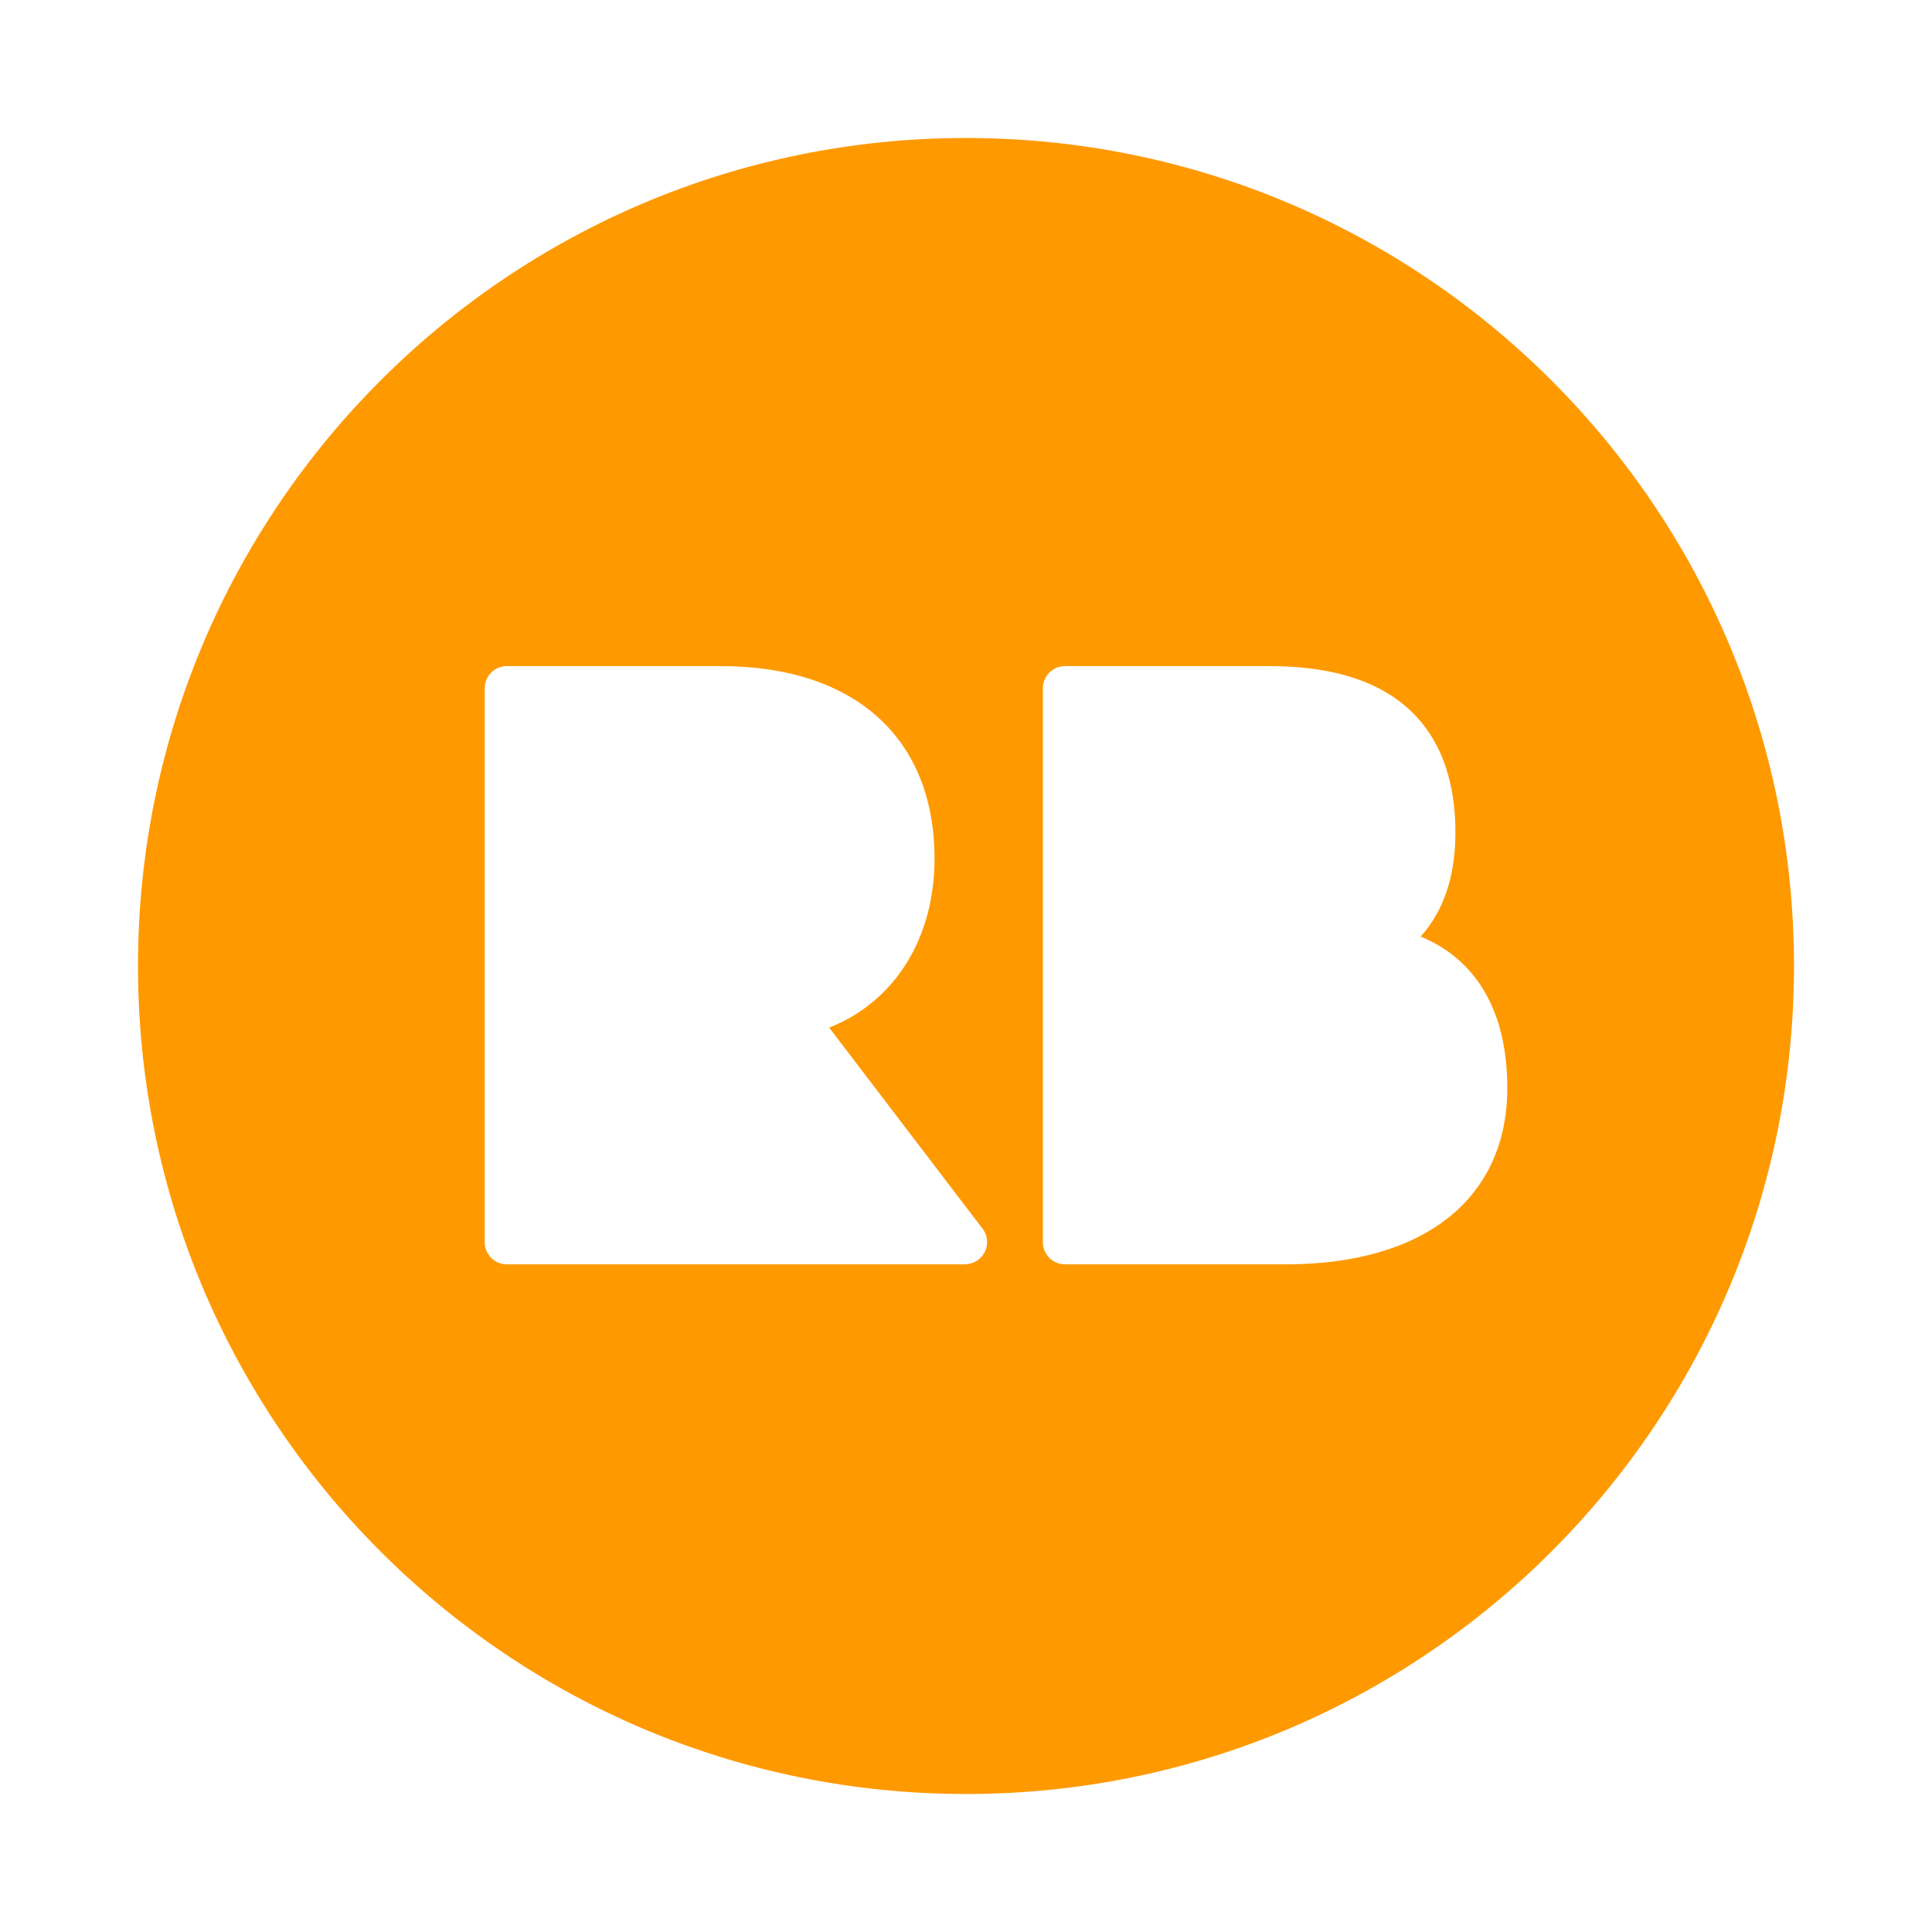
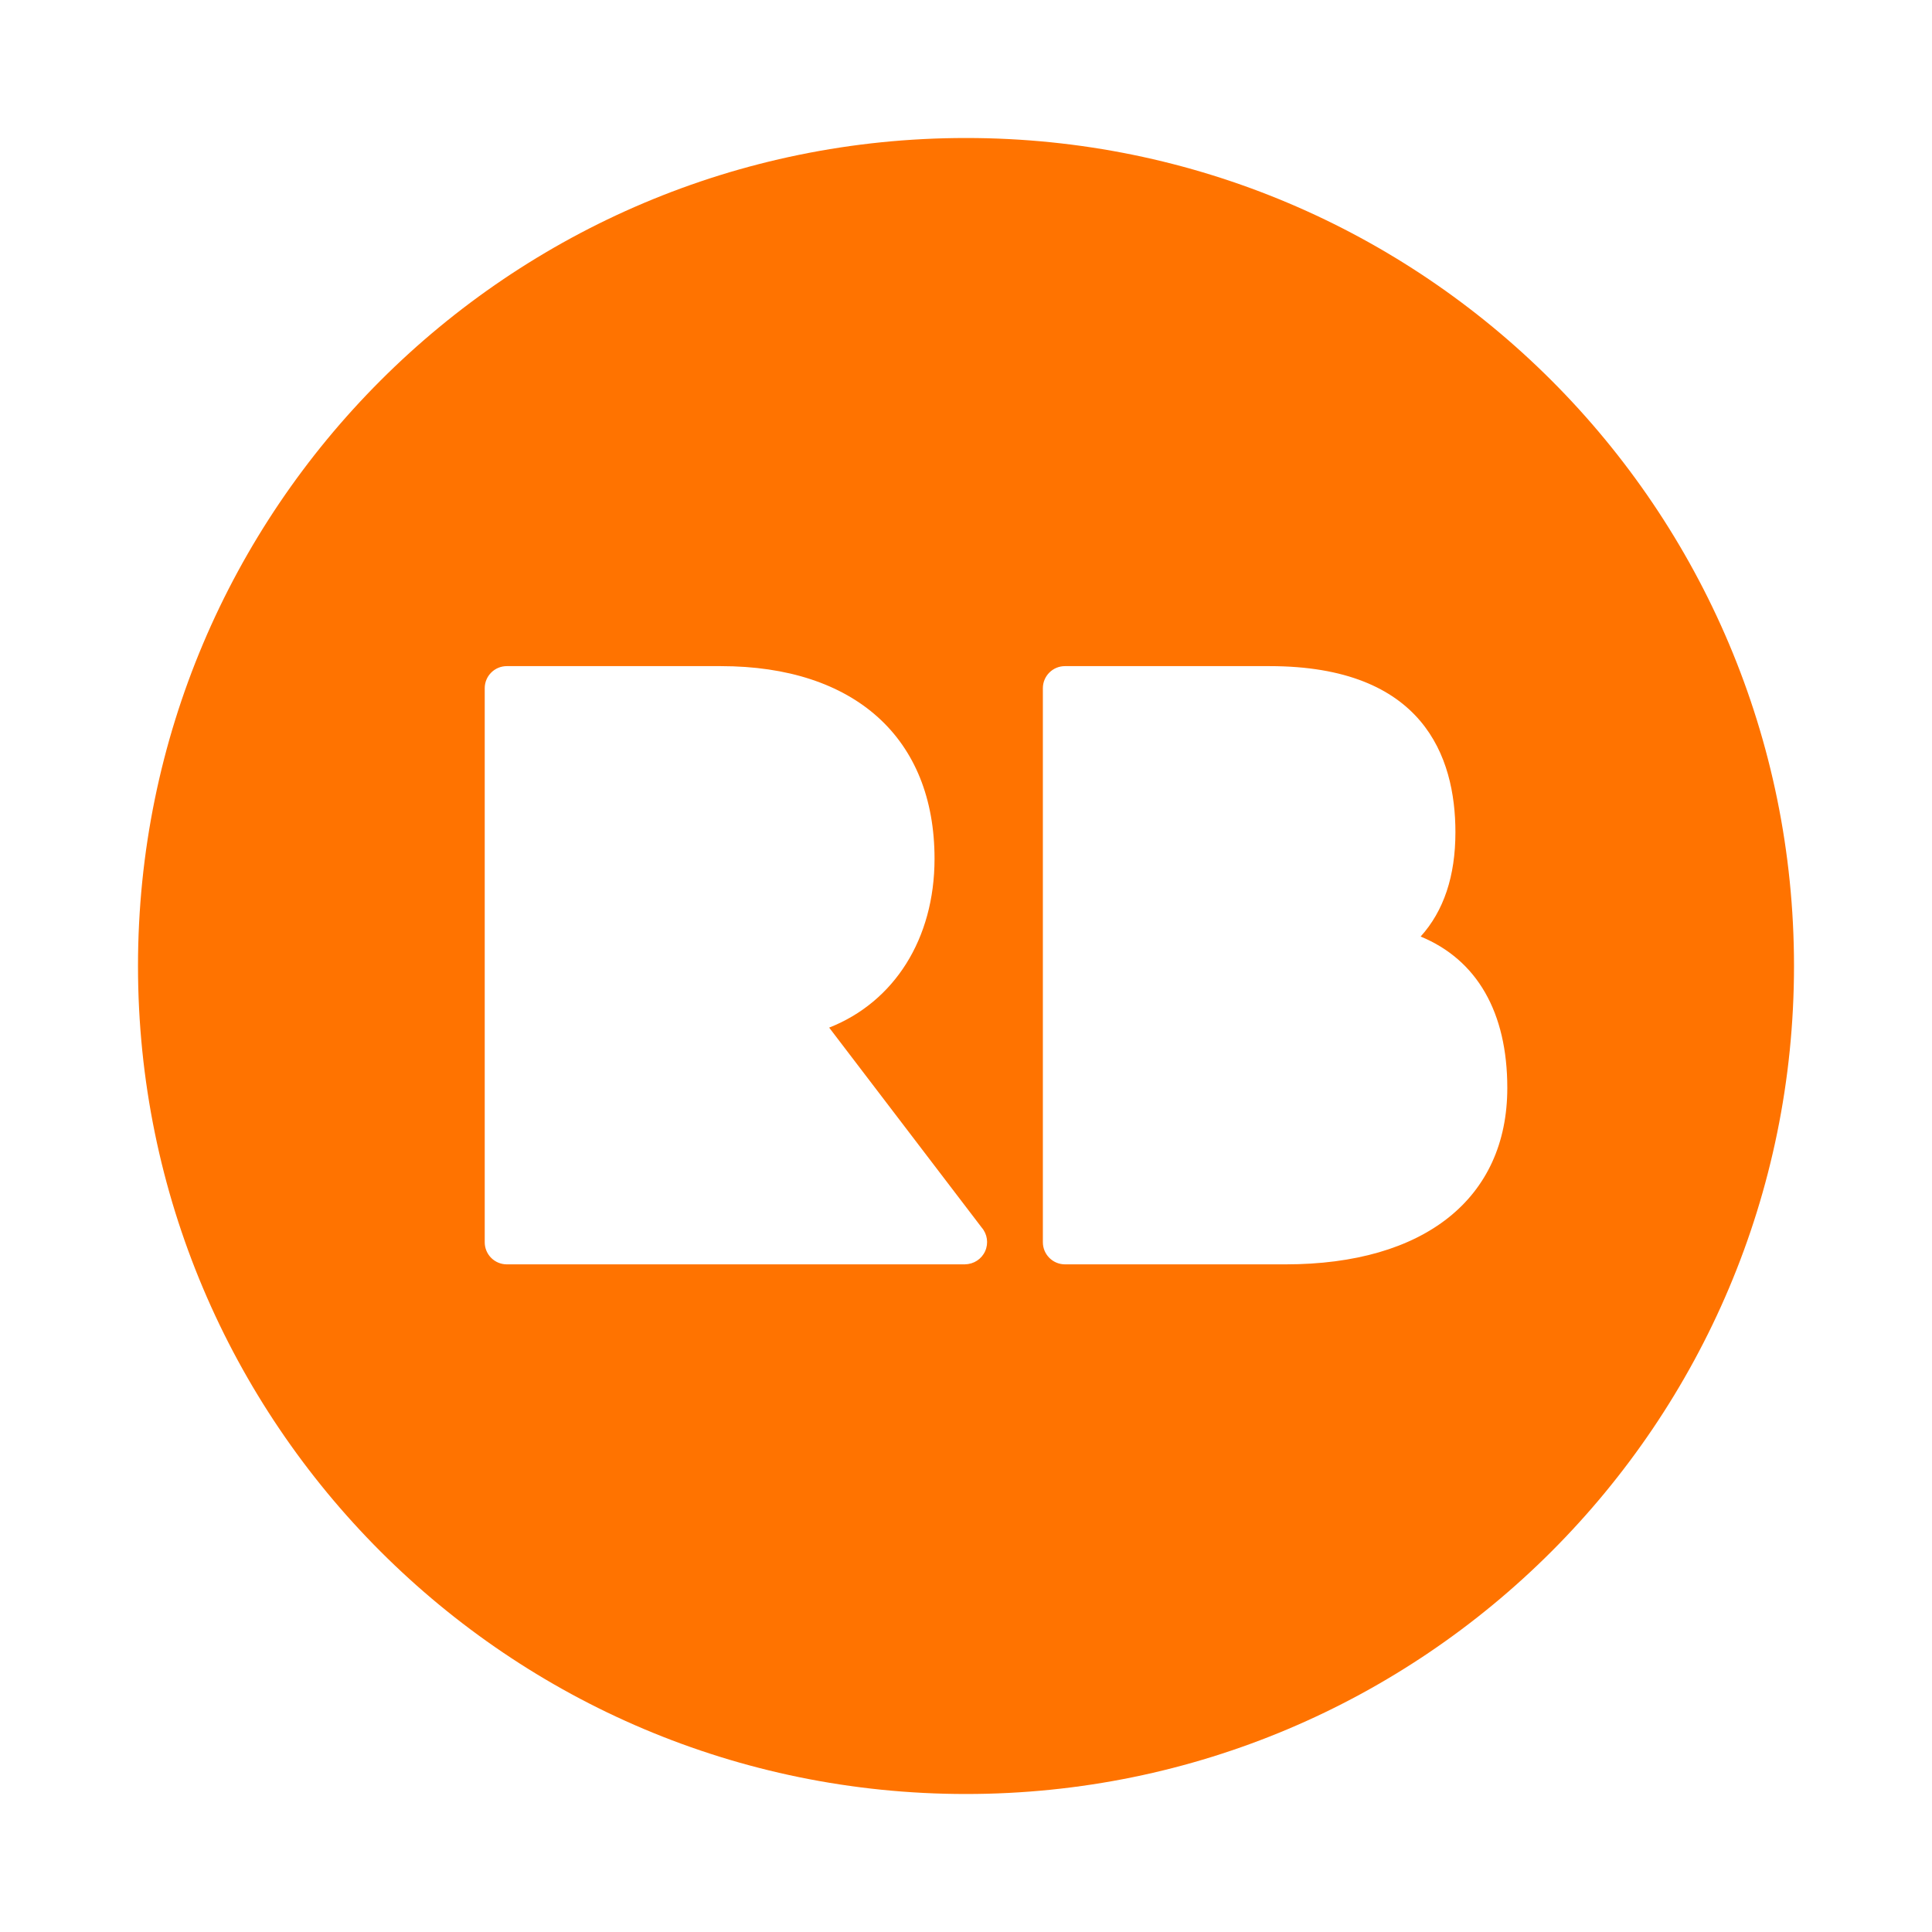
<svg xmlns="http://www.w3.org/2000/svg" width="32px" height="32px" viewBox="-2 -2 28 28" enable-background="new 0 0 32 32">
-   <path id="White_2_" fill="#ff9900" d="M16.633 16.324h-3.199a.321.321 0 0 1-.32-.322V7.974a.32.32 0 0 1 .32-.32H16.4c2.226 0  2.693 1.31 2.693 2.408 0 .636-.169 1.14-.504 1.511.816.337 1.256 1.096 1.256 2.194 0 1.601-1.201 2.557-3.212 2.557m-4.644   0H5.345a.32.32 0 0 1-.32-.322V7.974a.32.32 0 0 1 .32-.32h3.103c1.939 0 3.096 1.043 3.096 2.791 0 1.163-.585 2.077-1.527    2.448l2.21 2.897a.322.322 0 0 1-.24.533M12 0C5.373 0 0 5.373 0 12s5.373 12 12 12c6.628 0 12-5.373 12-12S18.63 0 12.001 0" />
+   <path id="White_2_" fill="#ff7300" d="M16.633 16.324h-3.199a.321.321 0 0 1-.32-.322V7.974a.32.32 0 0 1 .32-.32H16.4c2.226 0  2.693 1.31 2.693 2.408 0 .636-.169 1.14-.504 1.511.816.337 1.256 1.096 1.256 2.194 0 1.601-1.201 2.557-3.212 2.557m-4.644   0H5.345a.32.32 0 0 1-.32-.322V7.974a.32.32 0 0 1 .32-.32h3.103c1.939 0 3.096 1.043 3.096 2.791 0 1.163-.585 2.077-1.527    2.448l2.21 2.897a.322.322 0 0 1-.24.533M12 0C5.373 0 0 5.373 0 12s5.373 12 12 12c6.628 0 12-5.373 12-12S18.63 0 12.001 0" />
</svg>
